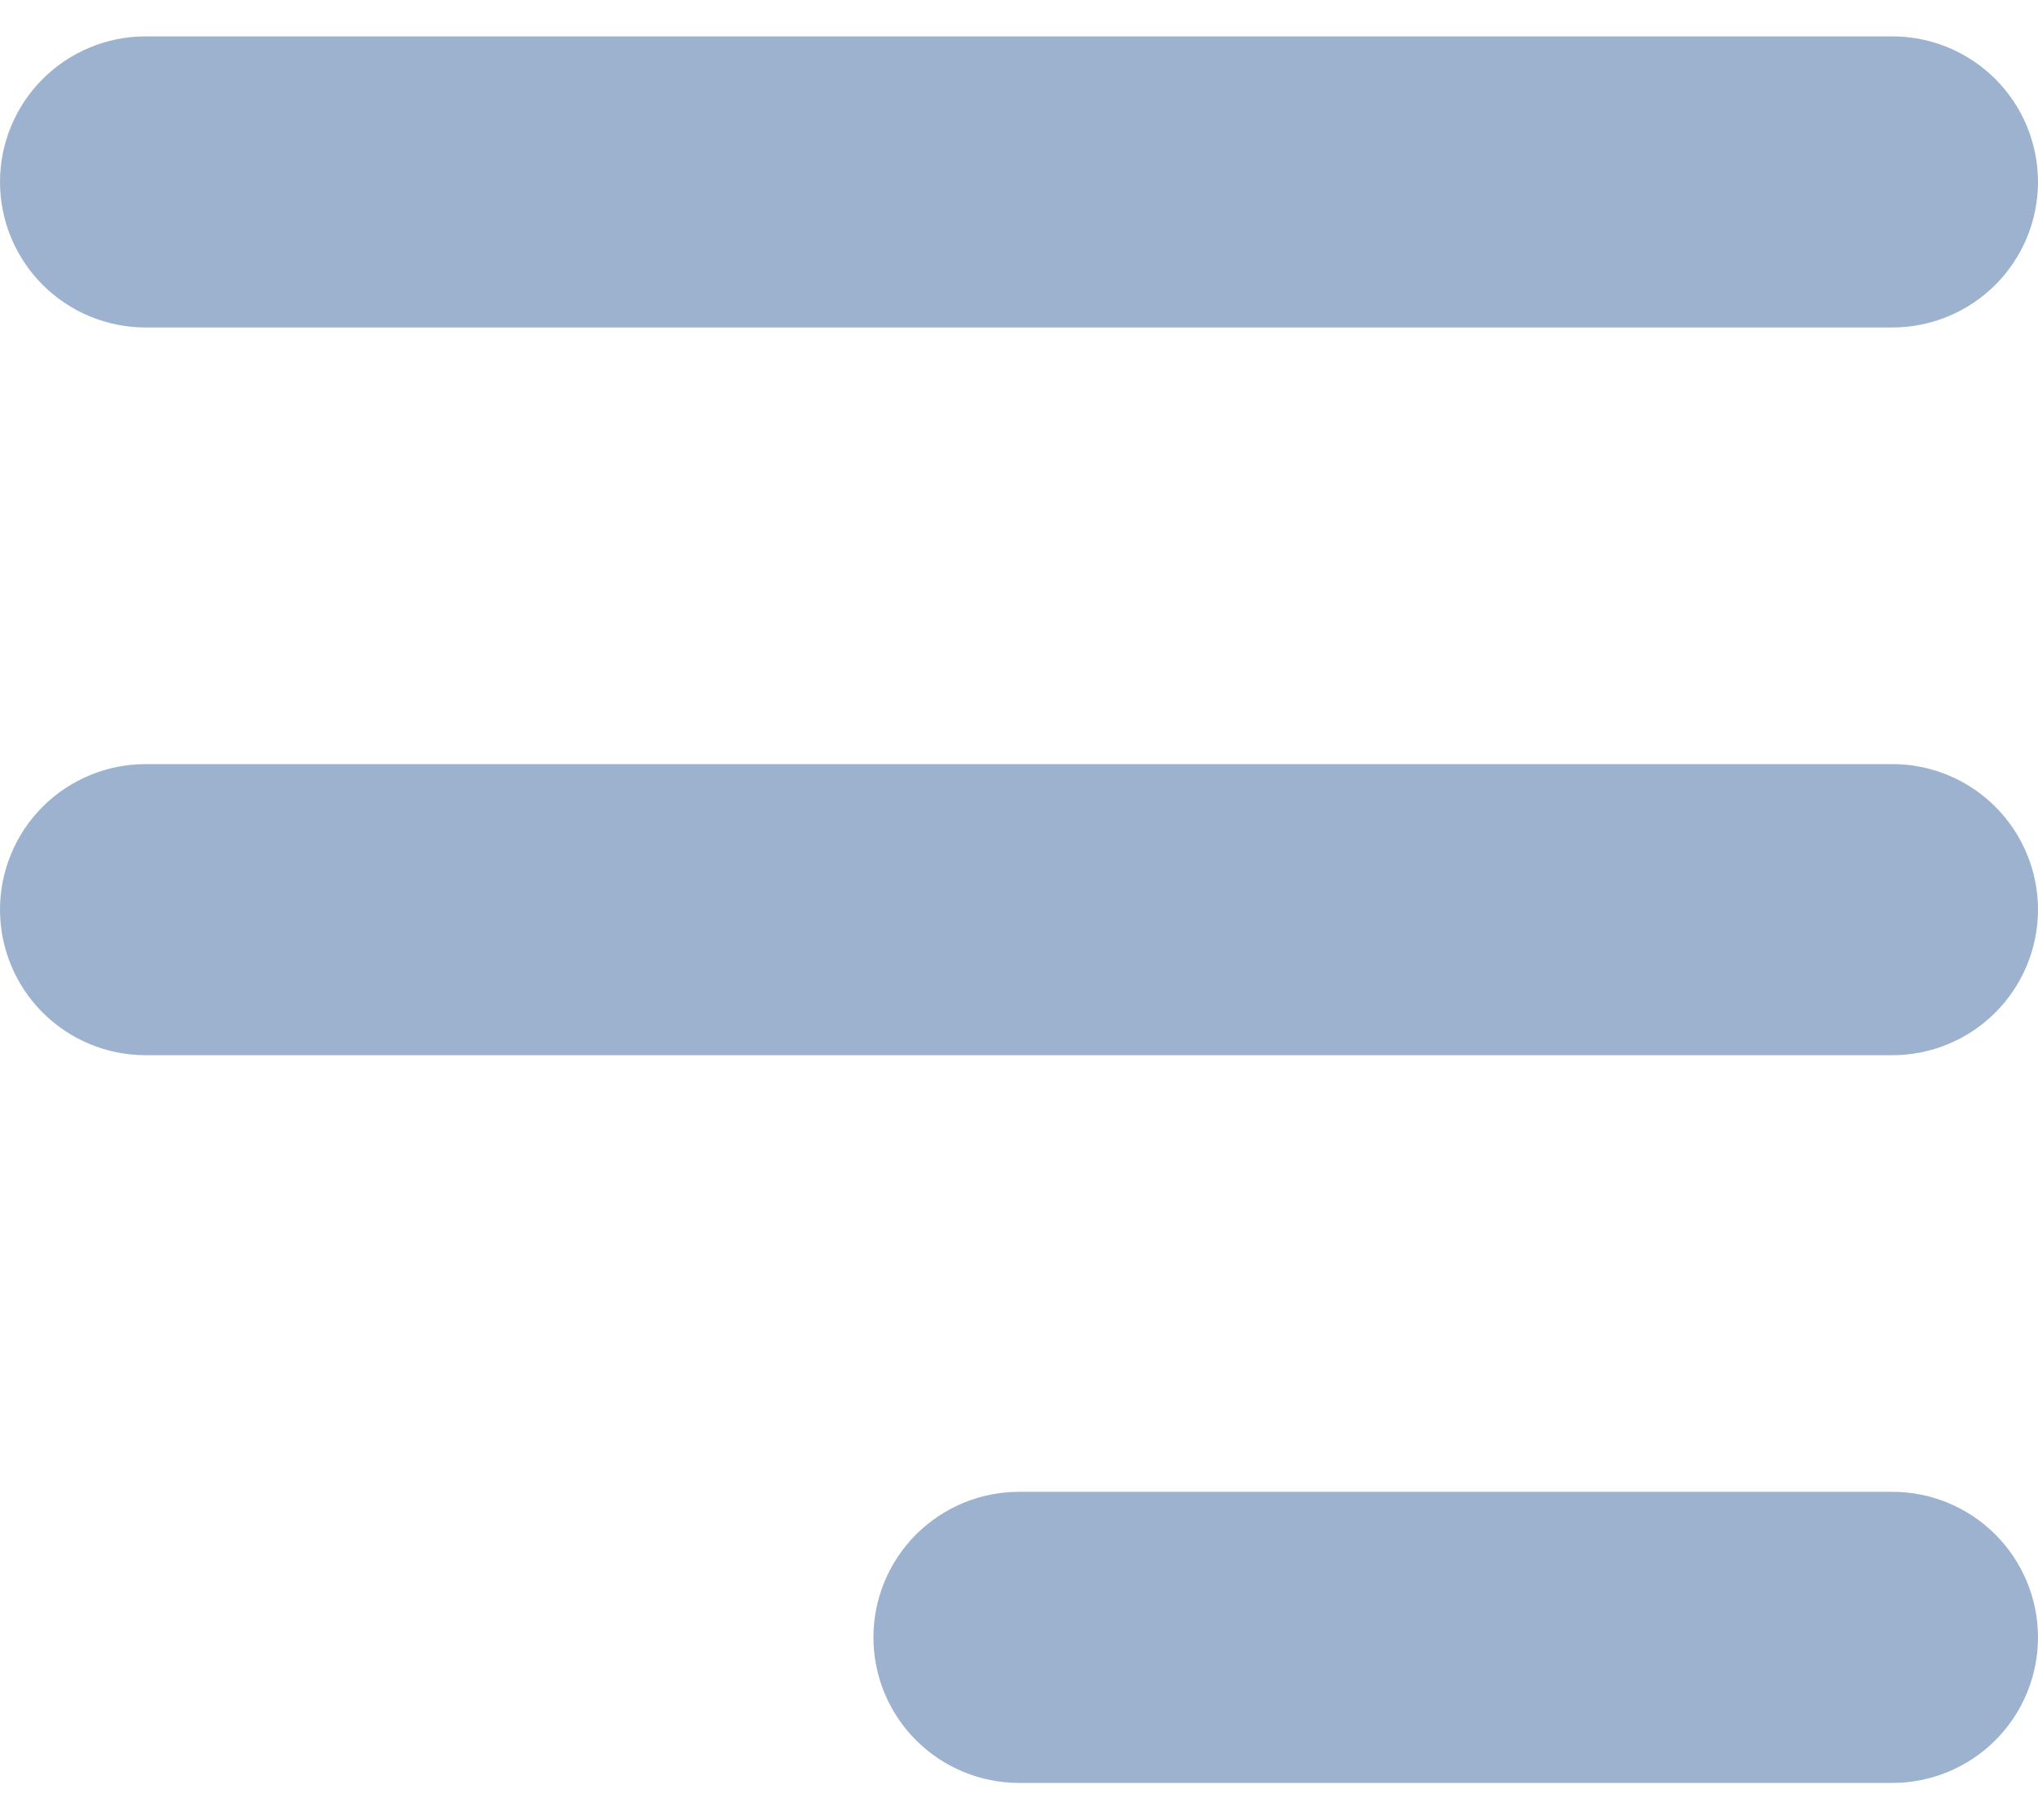
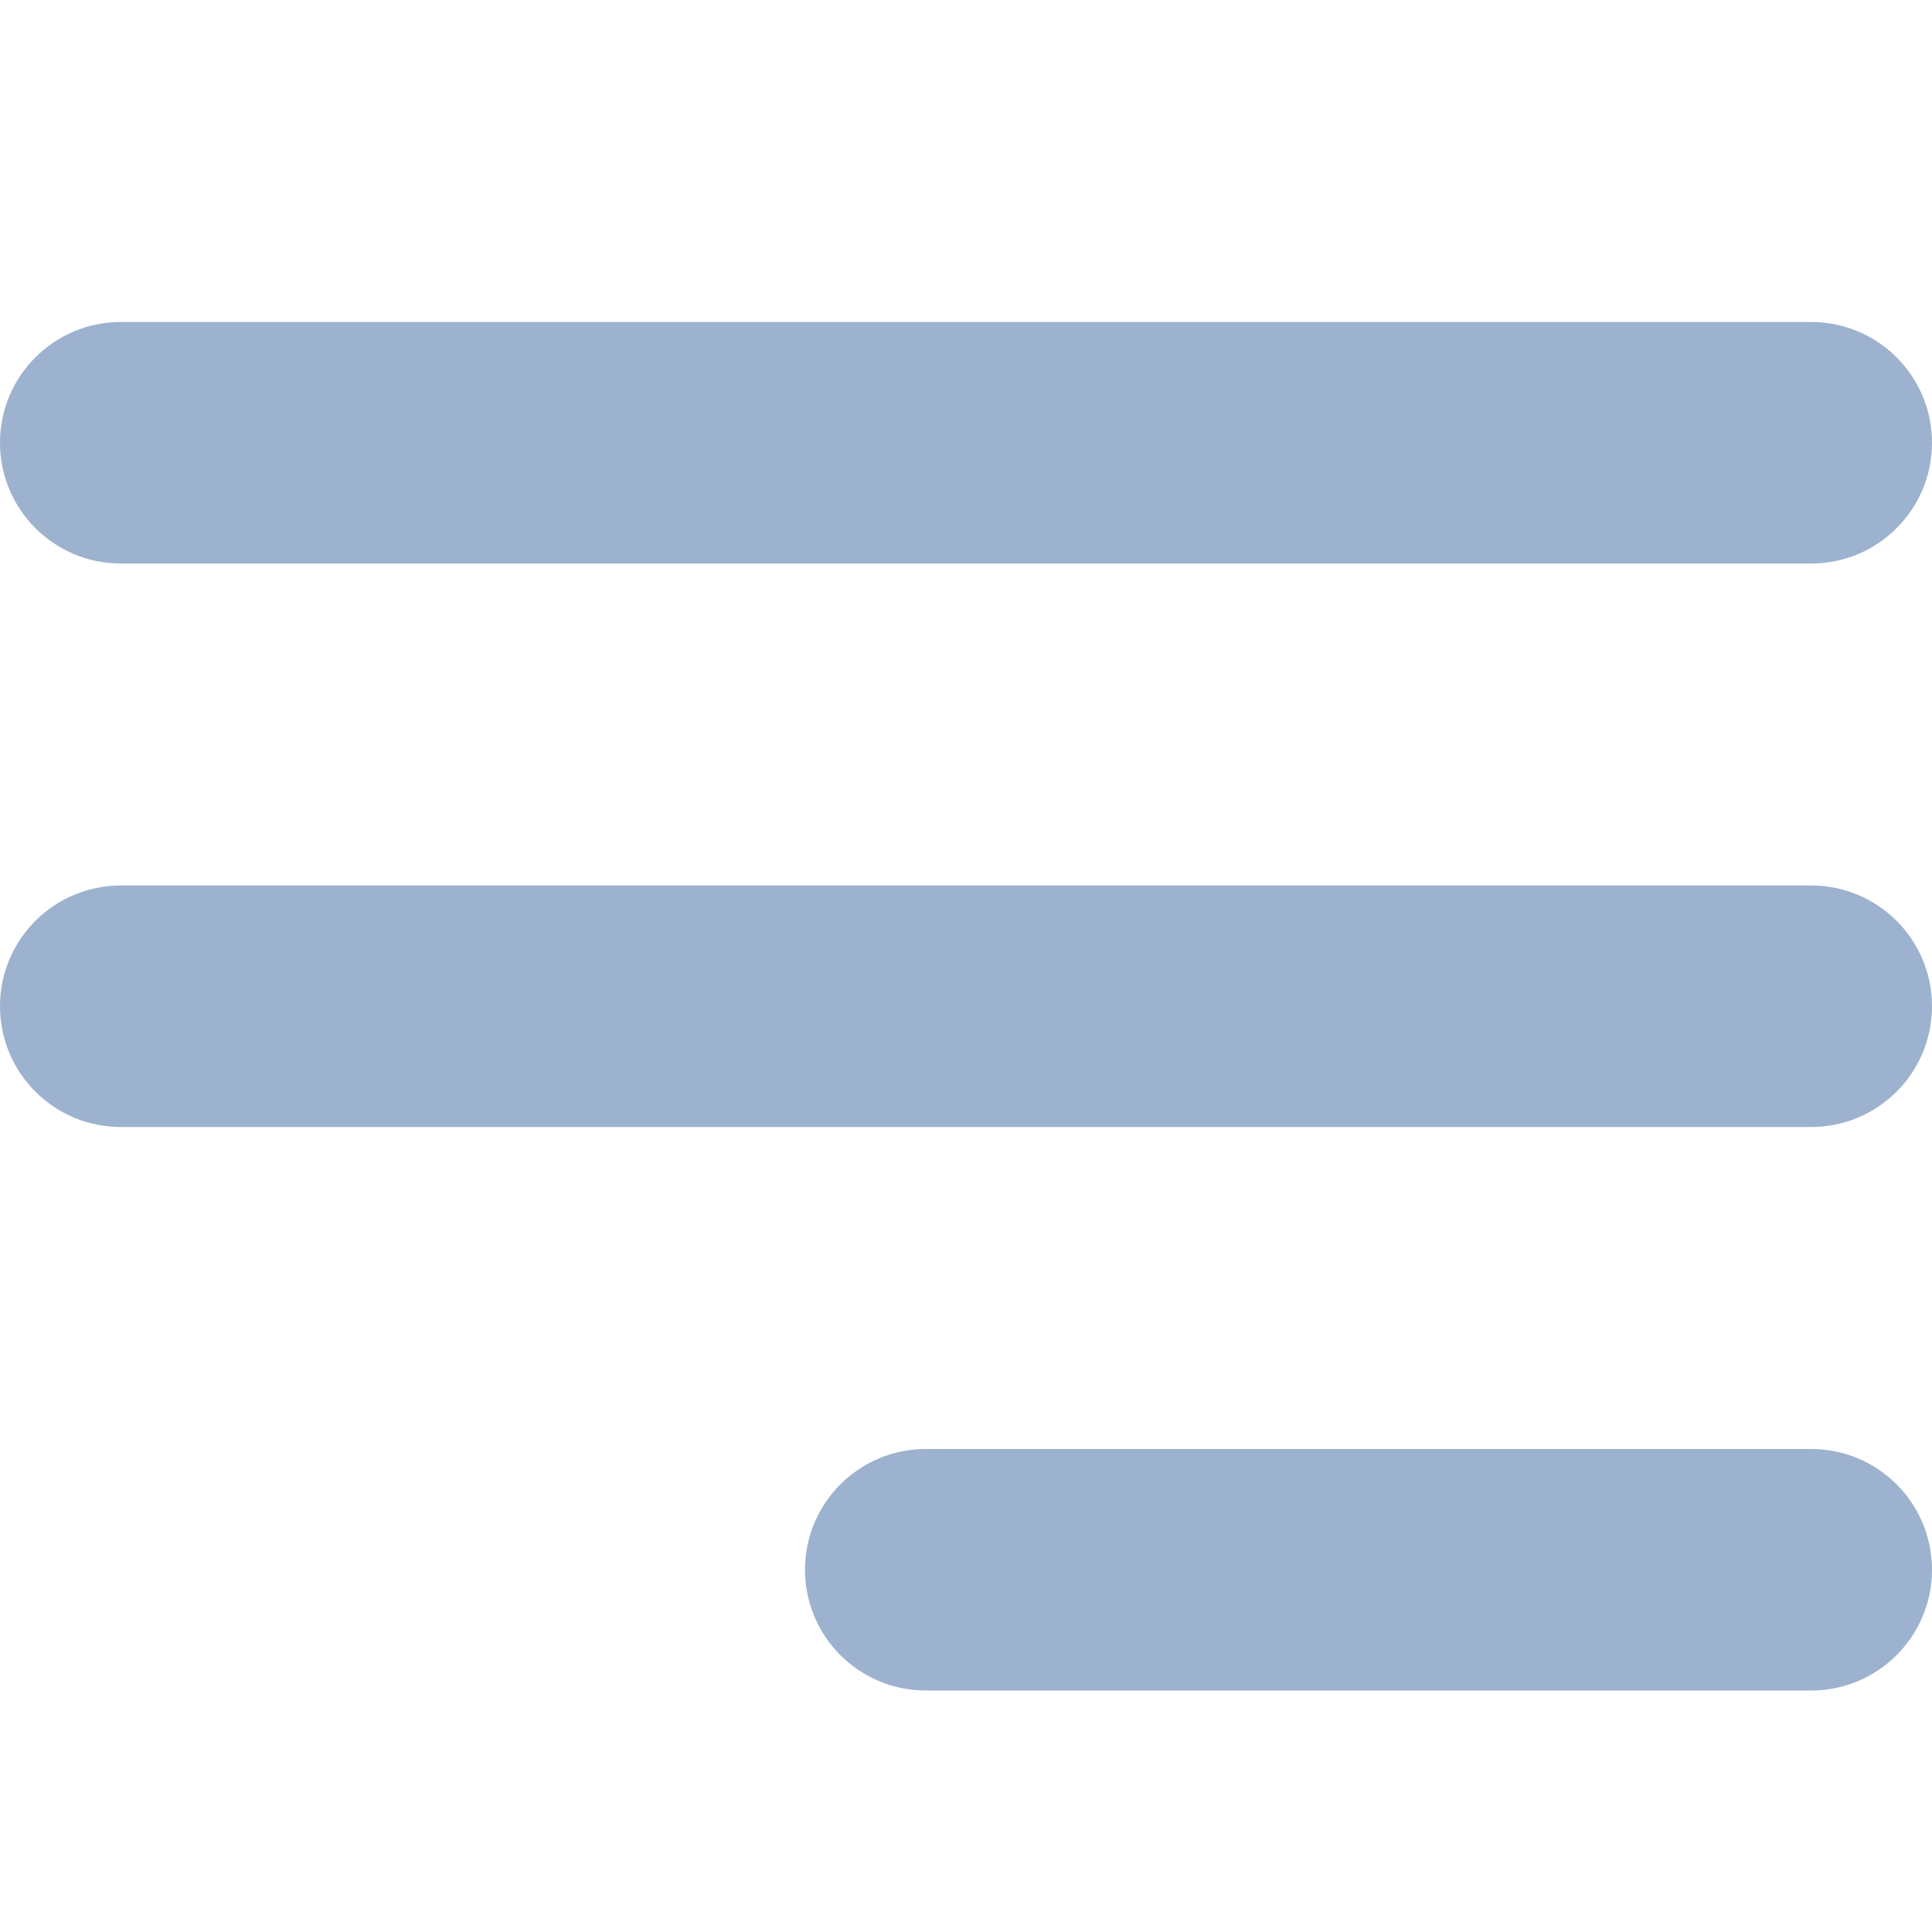
- <svg xmlns="http://www.w3.org/2000/svg" width="28" height="25" viewBox="0 0 28 25" fill="none">
-   <path fill-rule="evenodd" clip-rule="evenodd" d="M0 2.5C0 1.97 0.211 1.461 0.586 1.086C0.961 0.711 1.47 0.5 2 0.5H26C26.53 0.5 27.039 0.711 27.414 1.086C27.789 1.461 28 1.97 28 2.5C28 3.03 27.789 3.539 27.414 3.914C27.039 4.289 26.53 4.5 26 4.5H2C1.47 4.5 0.961 4.289 0.586 3.914C0.211 3.539 0 3.03 0 2.5ZM0 12.5C0 11.97 0.211 11.461 0.586 11.086C0.961 10.711 1.47 10.5 2 10.5H26C26.53 10.5 27.039 10.711 27.414 11.086C27.789 11.461 28 11.97 28 12.5C28 13.03 27.789 13.539 27.414 13.914C27.039 14.289 26.53 14.5 26 14.5H2C1.47 14.5 0.961 14.289 0.586 13.914C0.211 13.539 0 13.03 0 12.5ZM12 22.5C12 21.97 12.211 21.461 12.586 21.086C12.961 20.711 13.47 20.5 14 20.5H26C26.53 20.5 27.039 20.711 27.414 21.086C27.789 21.461 28 21.97 28 22.5C28 23.03 27.789 23.539 27.414 23.914C27.039 24.289 26.53 24.5 26 24.5H14C13.47 24.5 12.961 24.289 12.586 23.914C12.211 23.539 12 23.03 12 22.5Z" fill="#9DB2CE" />
+ <svg xmlns="http://www.w3.org/2000/svg" width="24" height="24" viewBox="0 0 24 24" fill="none">
+   <rect y="11" width="24" height="3" rx="1.5" fill="#9DB2CE" />
+   <rect x="10" y="18" width="14" height="3" rx="1.5" fill="#9DB2CE" />
+   <rect y="4" width="24" height="3" rx="1.5" fill="#9DB2CE" />
</svg>
